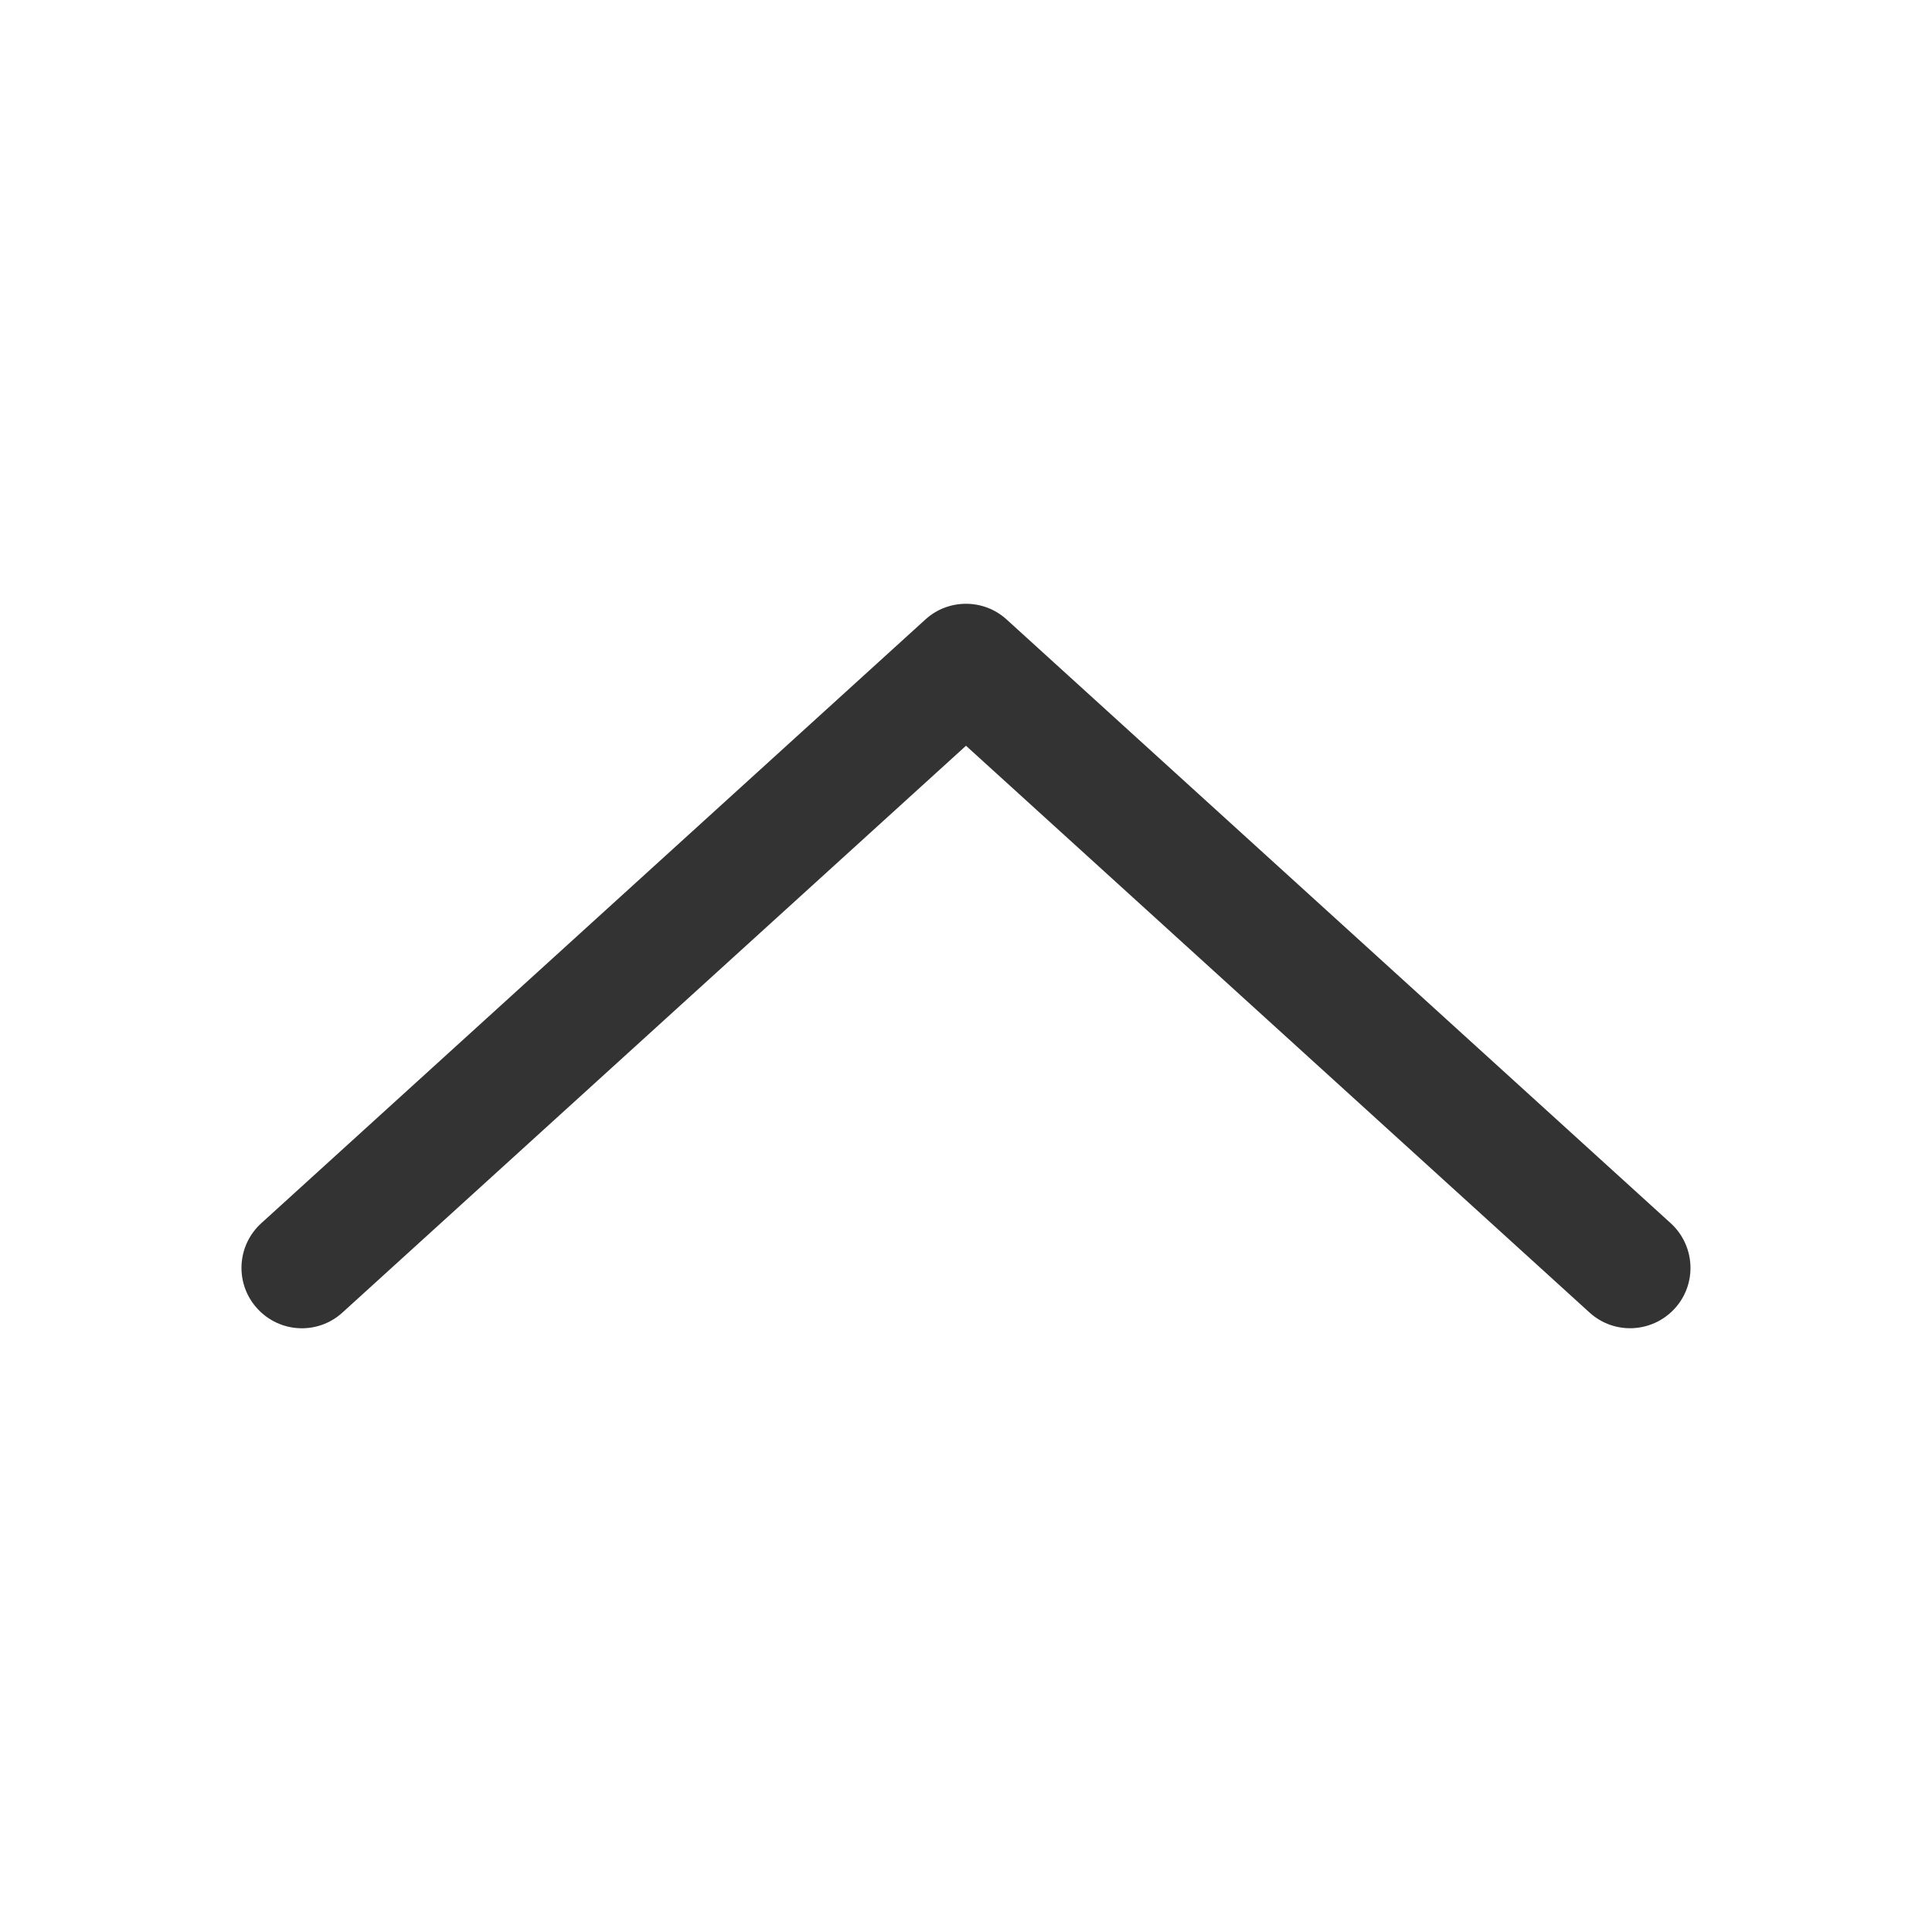
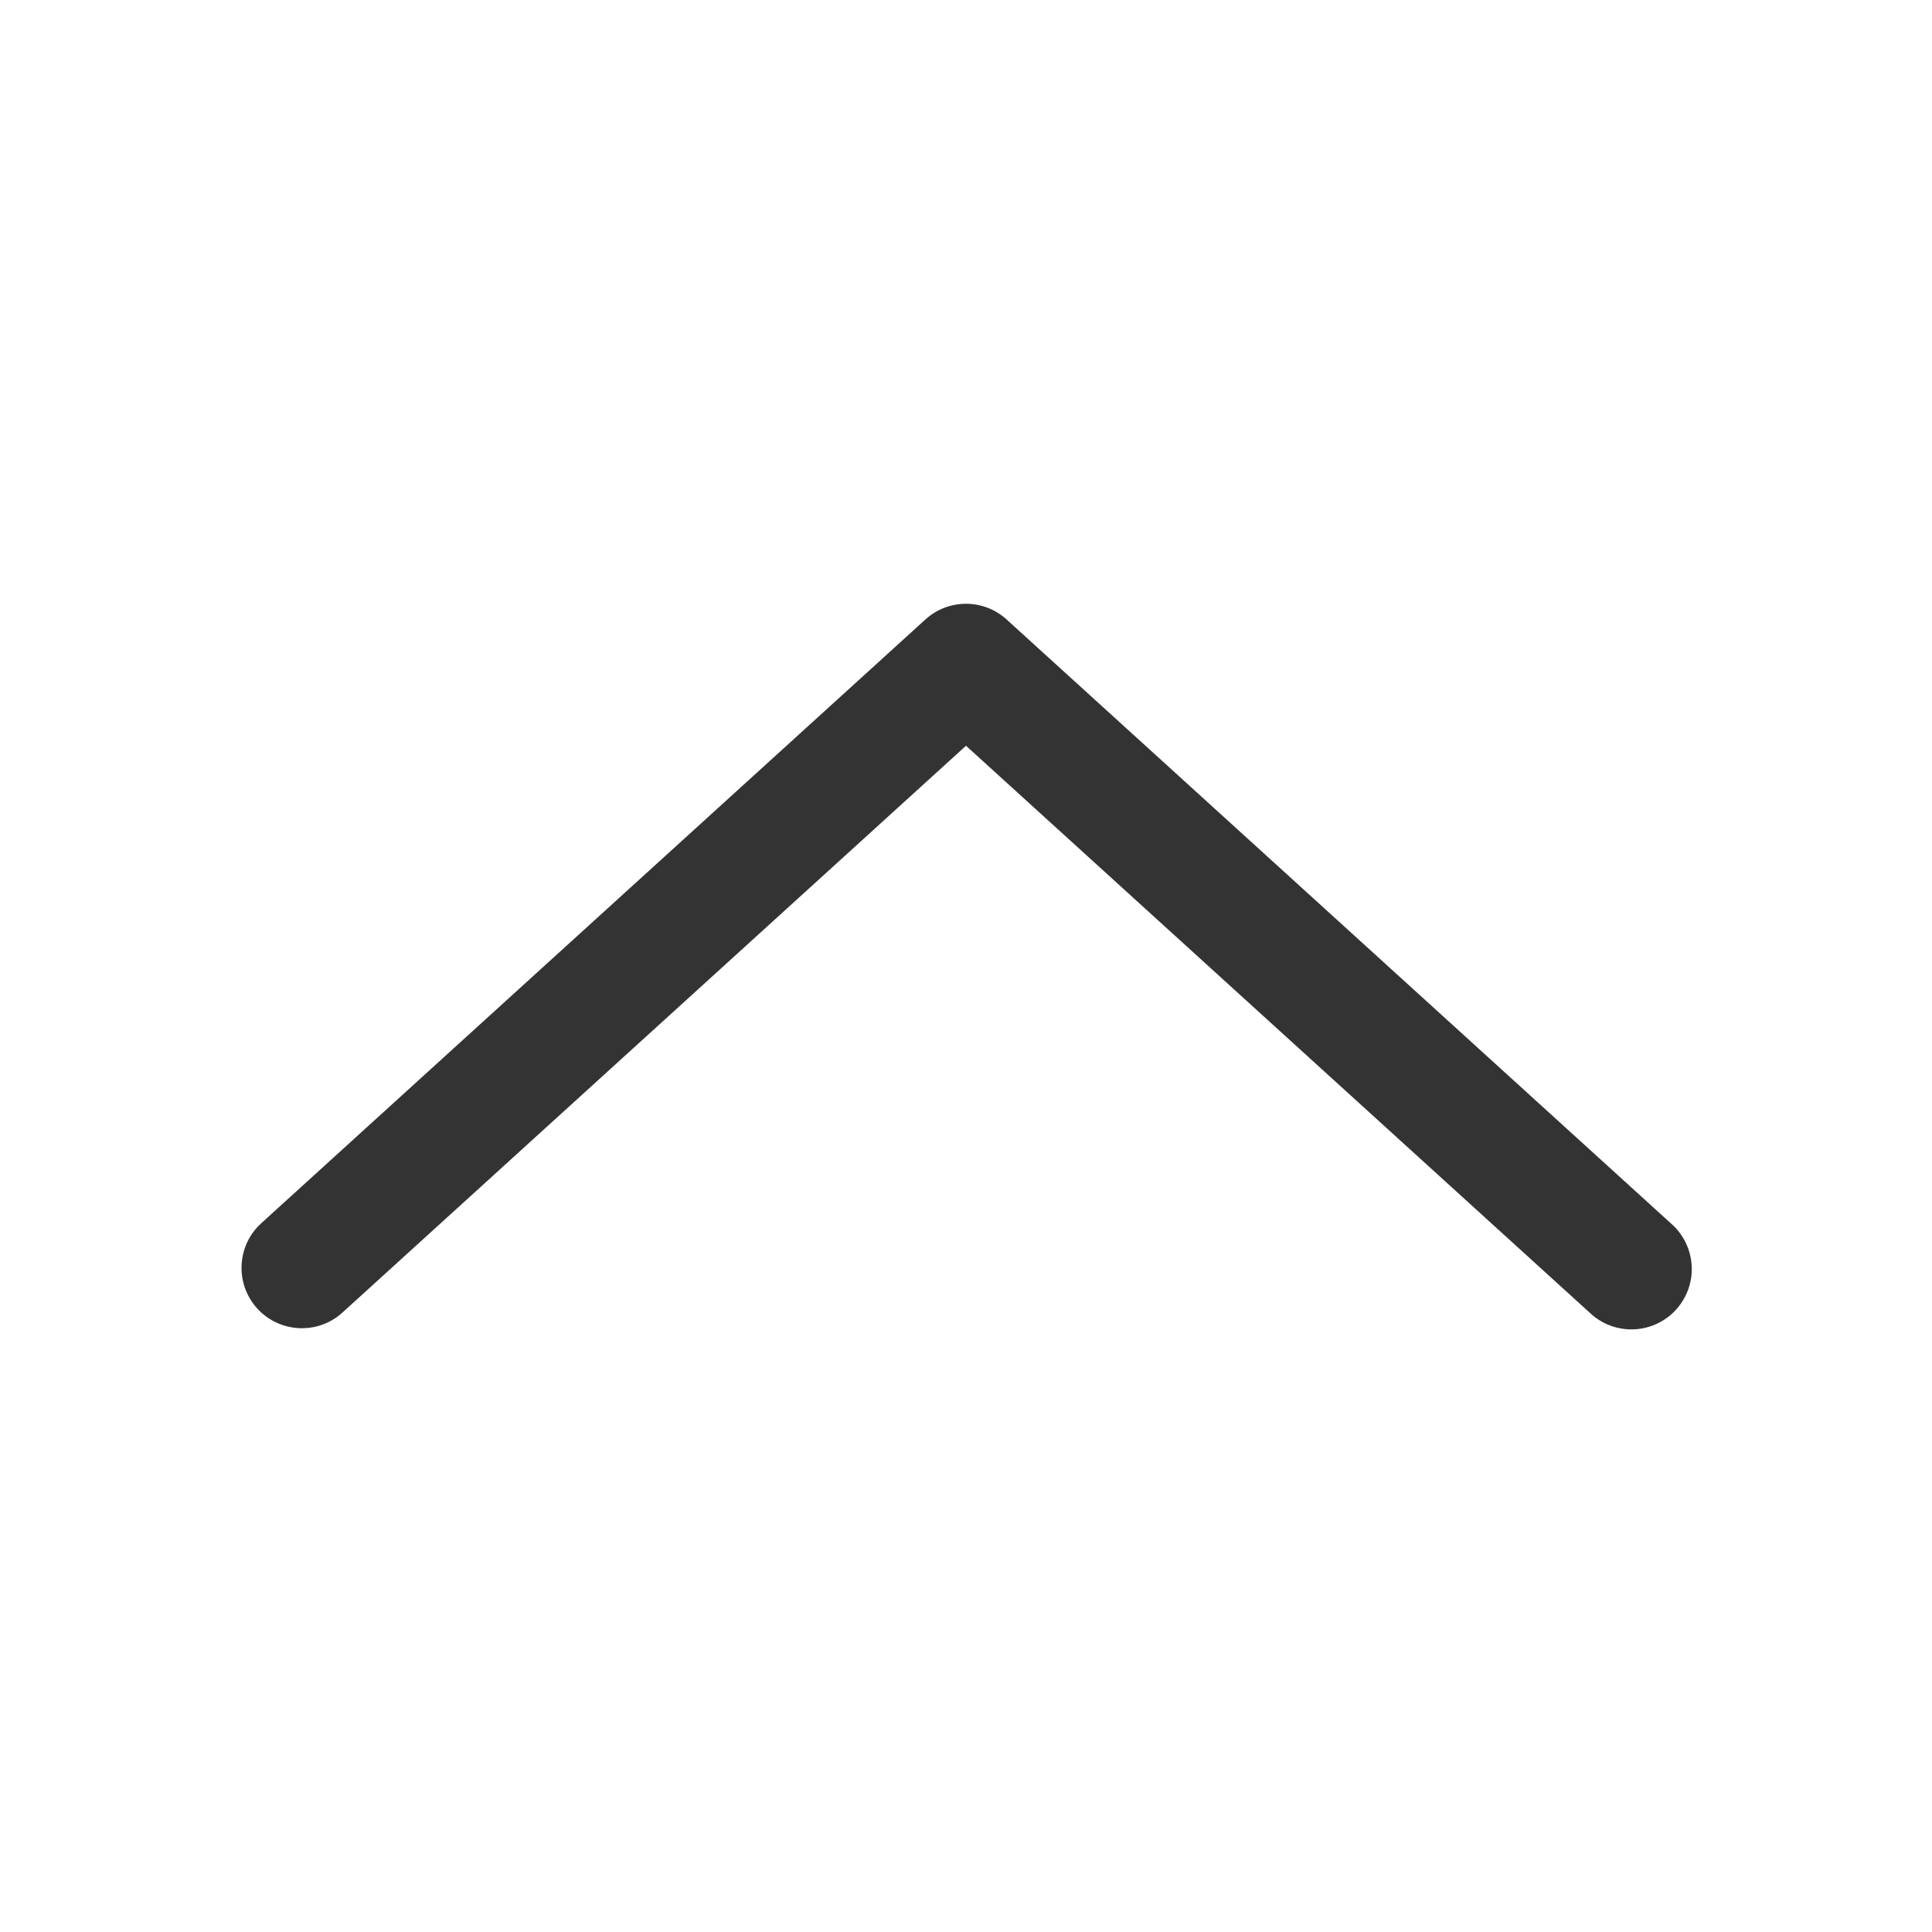
- <svg xmlns="http://www.w3.org/2000/svg" width="16" height="16" viewBox="0 0 16 16">
-   <g fill="none" fill-rule="evenodd">
-     <g fill="#333">
-       <g>
-         <g>
-           <path d="M13.164 5.13c.204-.186.52-.17.706.034.186.204.17.52-.034.706l-5.5 5c-.19.173-.482.173-.672 0l-5.5-5c-.205-.186-.22-.502-.034-.706.186-.205.502-.22.706-.034L8 9.824l5.164-4.694z" transform="translate(-328 -252) translate(16 248) matrix(1 0 0 -1 312 20)" />
-         </g>
-       </g>
-     </g>
-   </g>
+ <svg xmlns="http://www.w3.org/2000/svg" width="16" height="16">
+   <path d="M13.164 10.87a.5.5 0 1 0 .672-.74l-5.5-5a.5.5 0 0 0-.672 0l-5.5 5a.499.499 0 1 0 .672.74L8 6.176l5.164 4.694z" fill="#333" fill-rule="evenodd" />
</svg>
